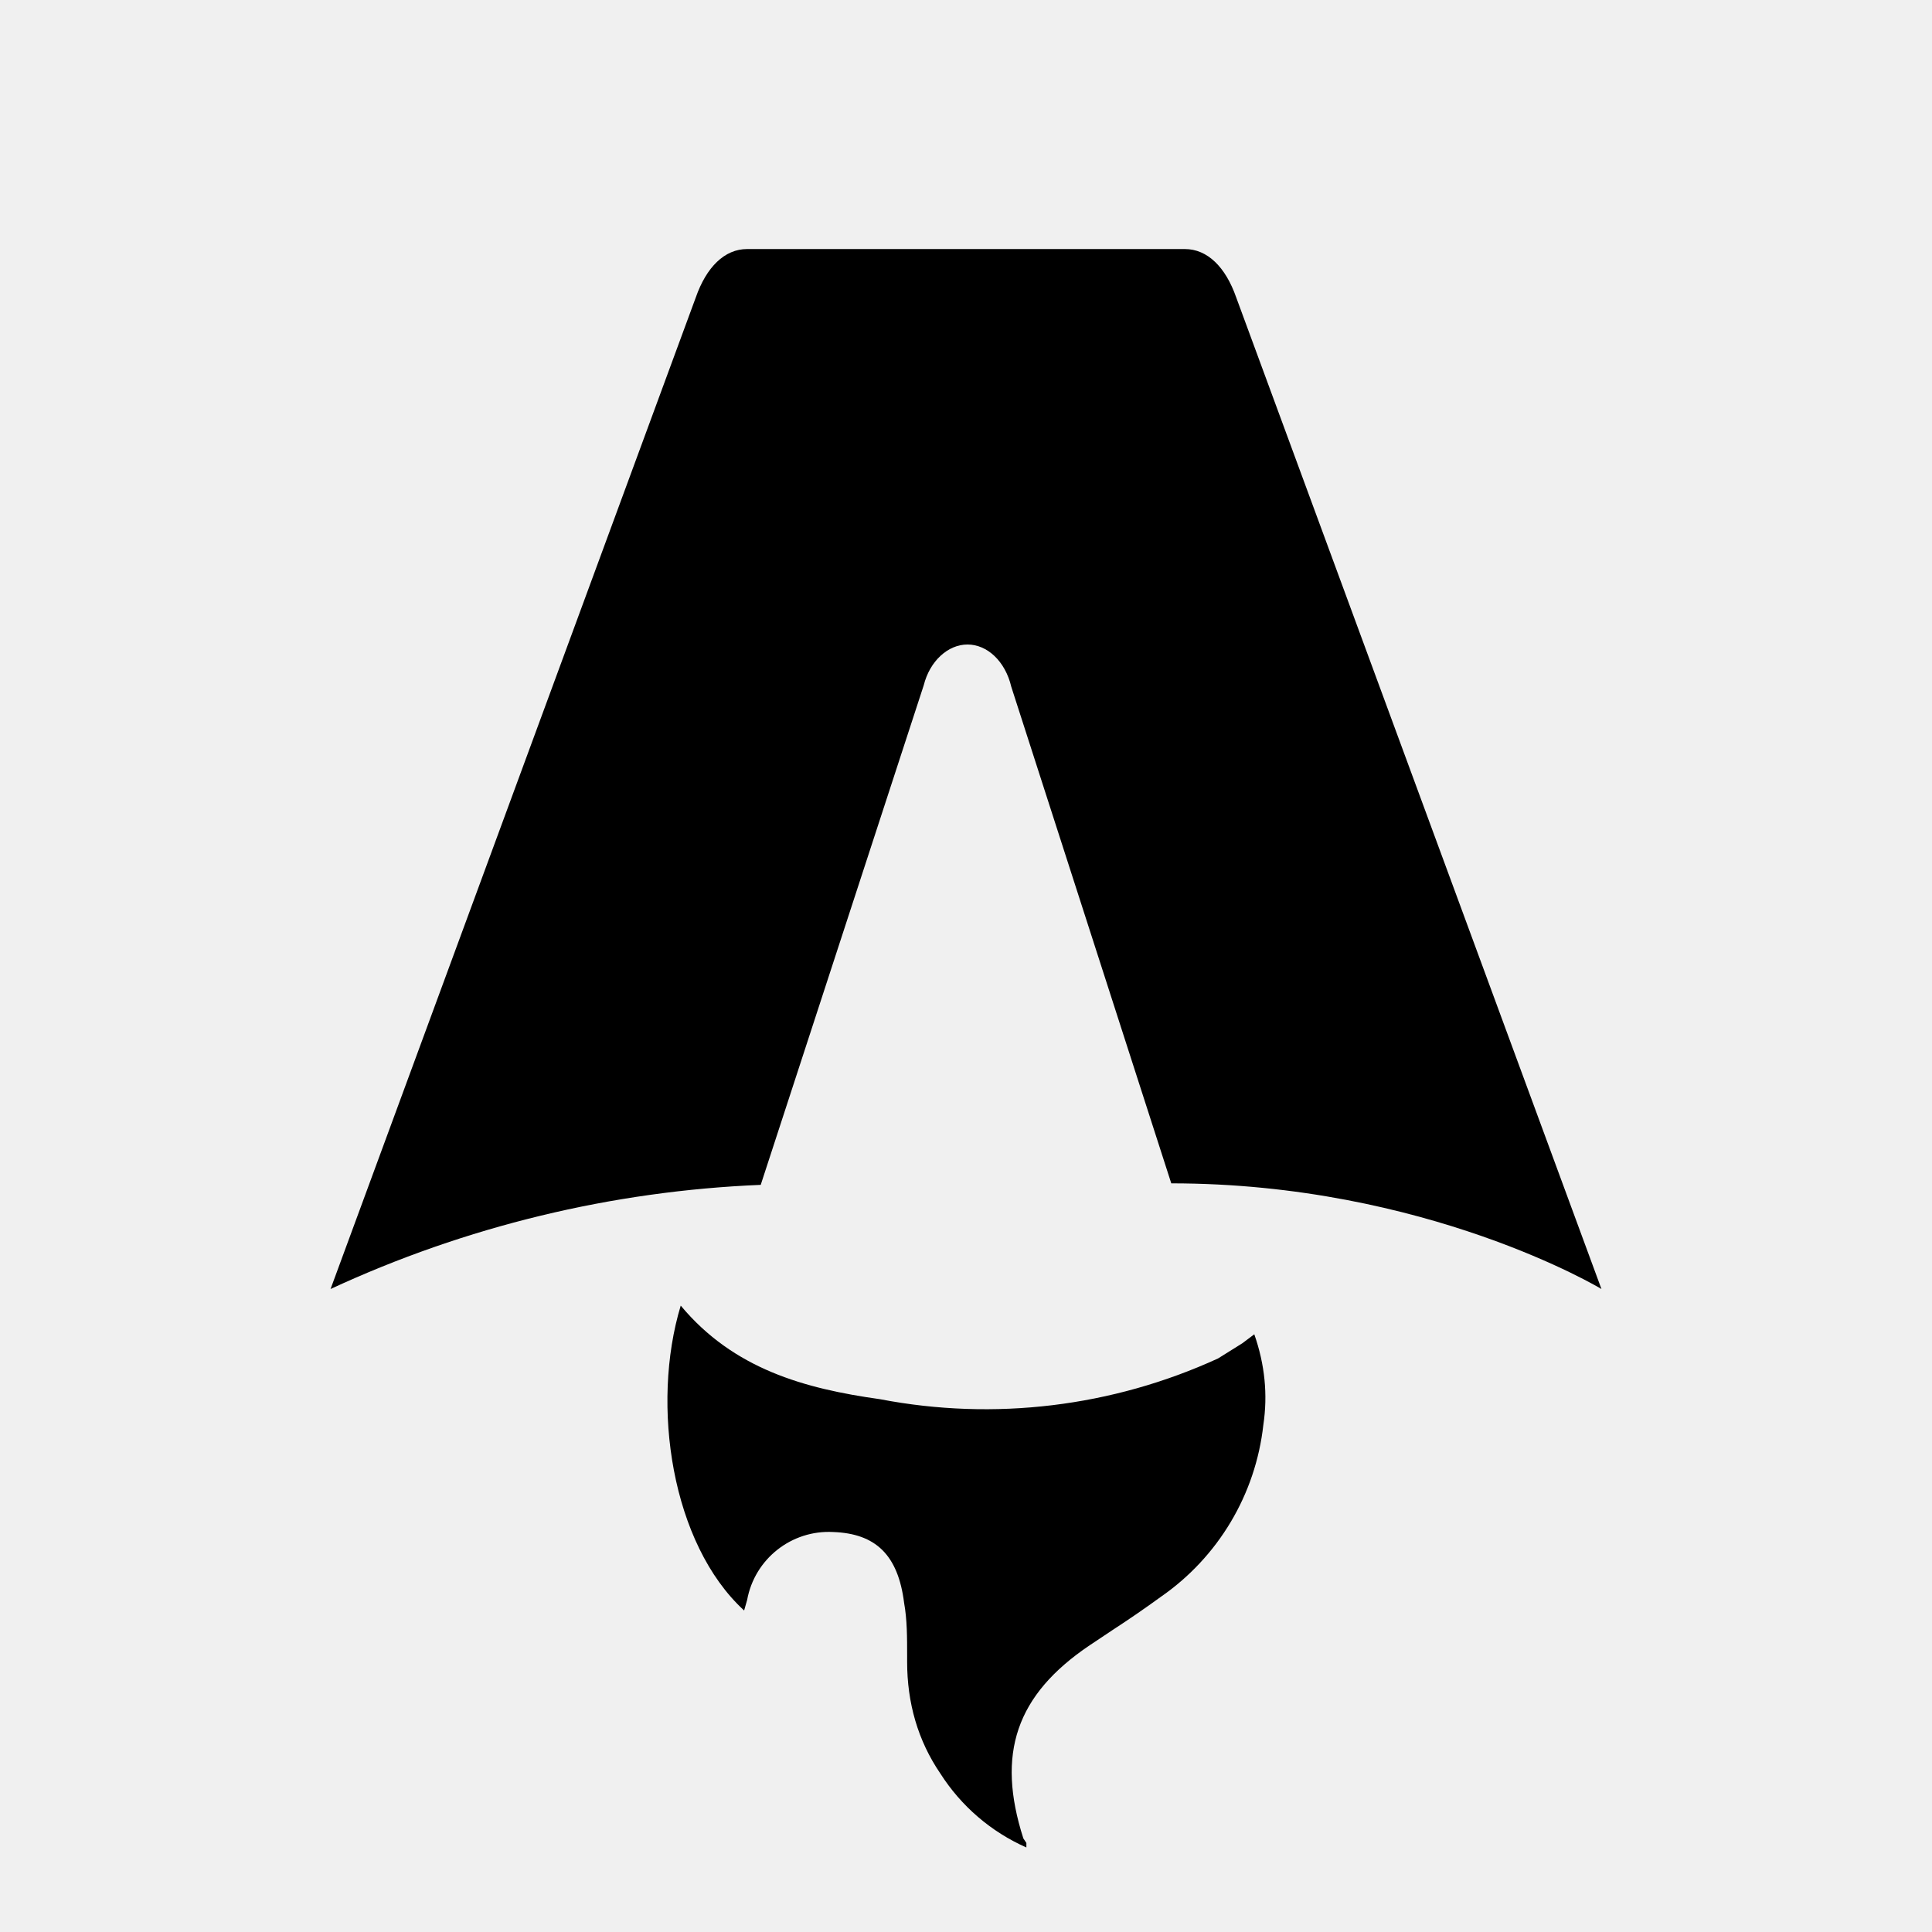
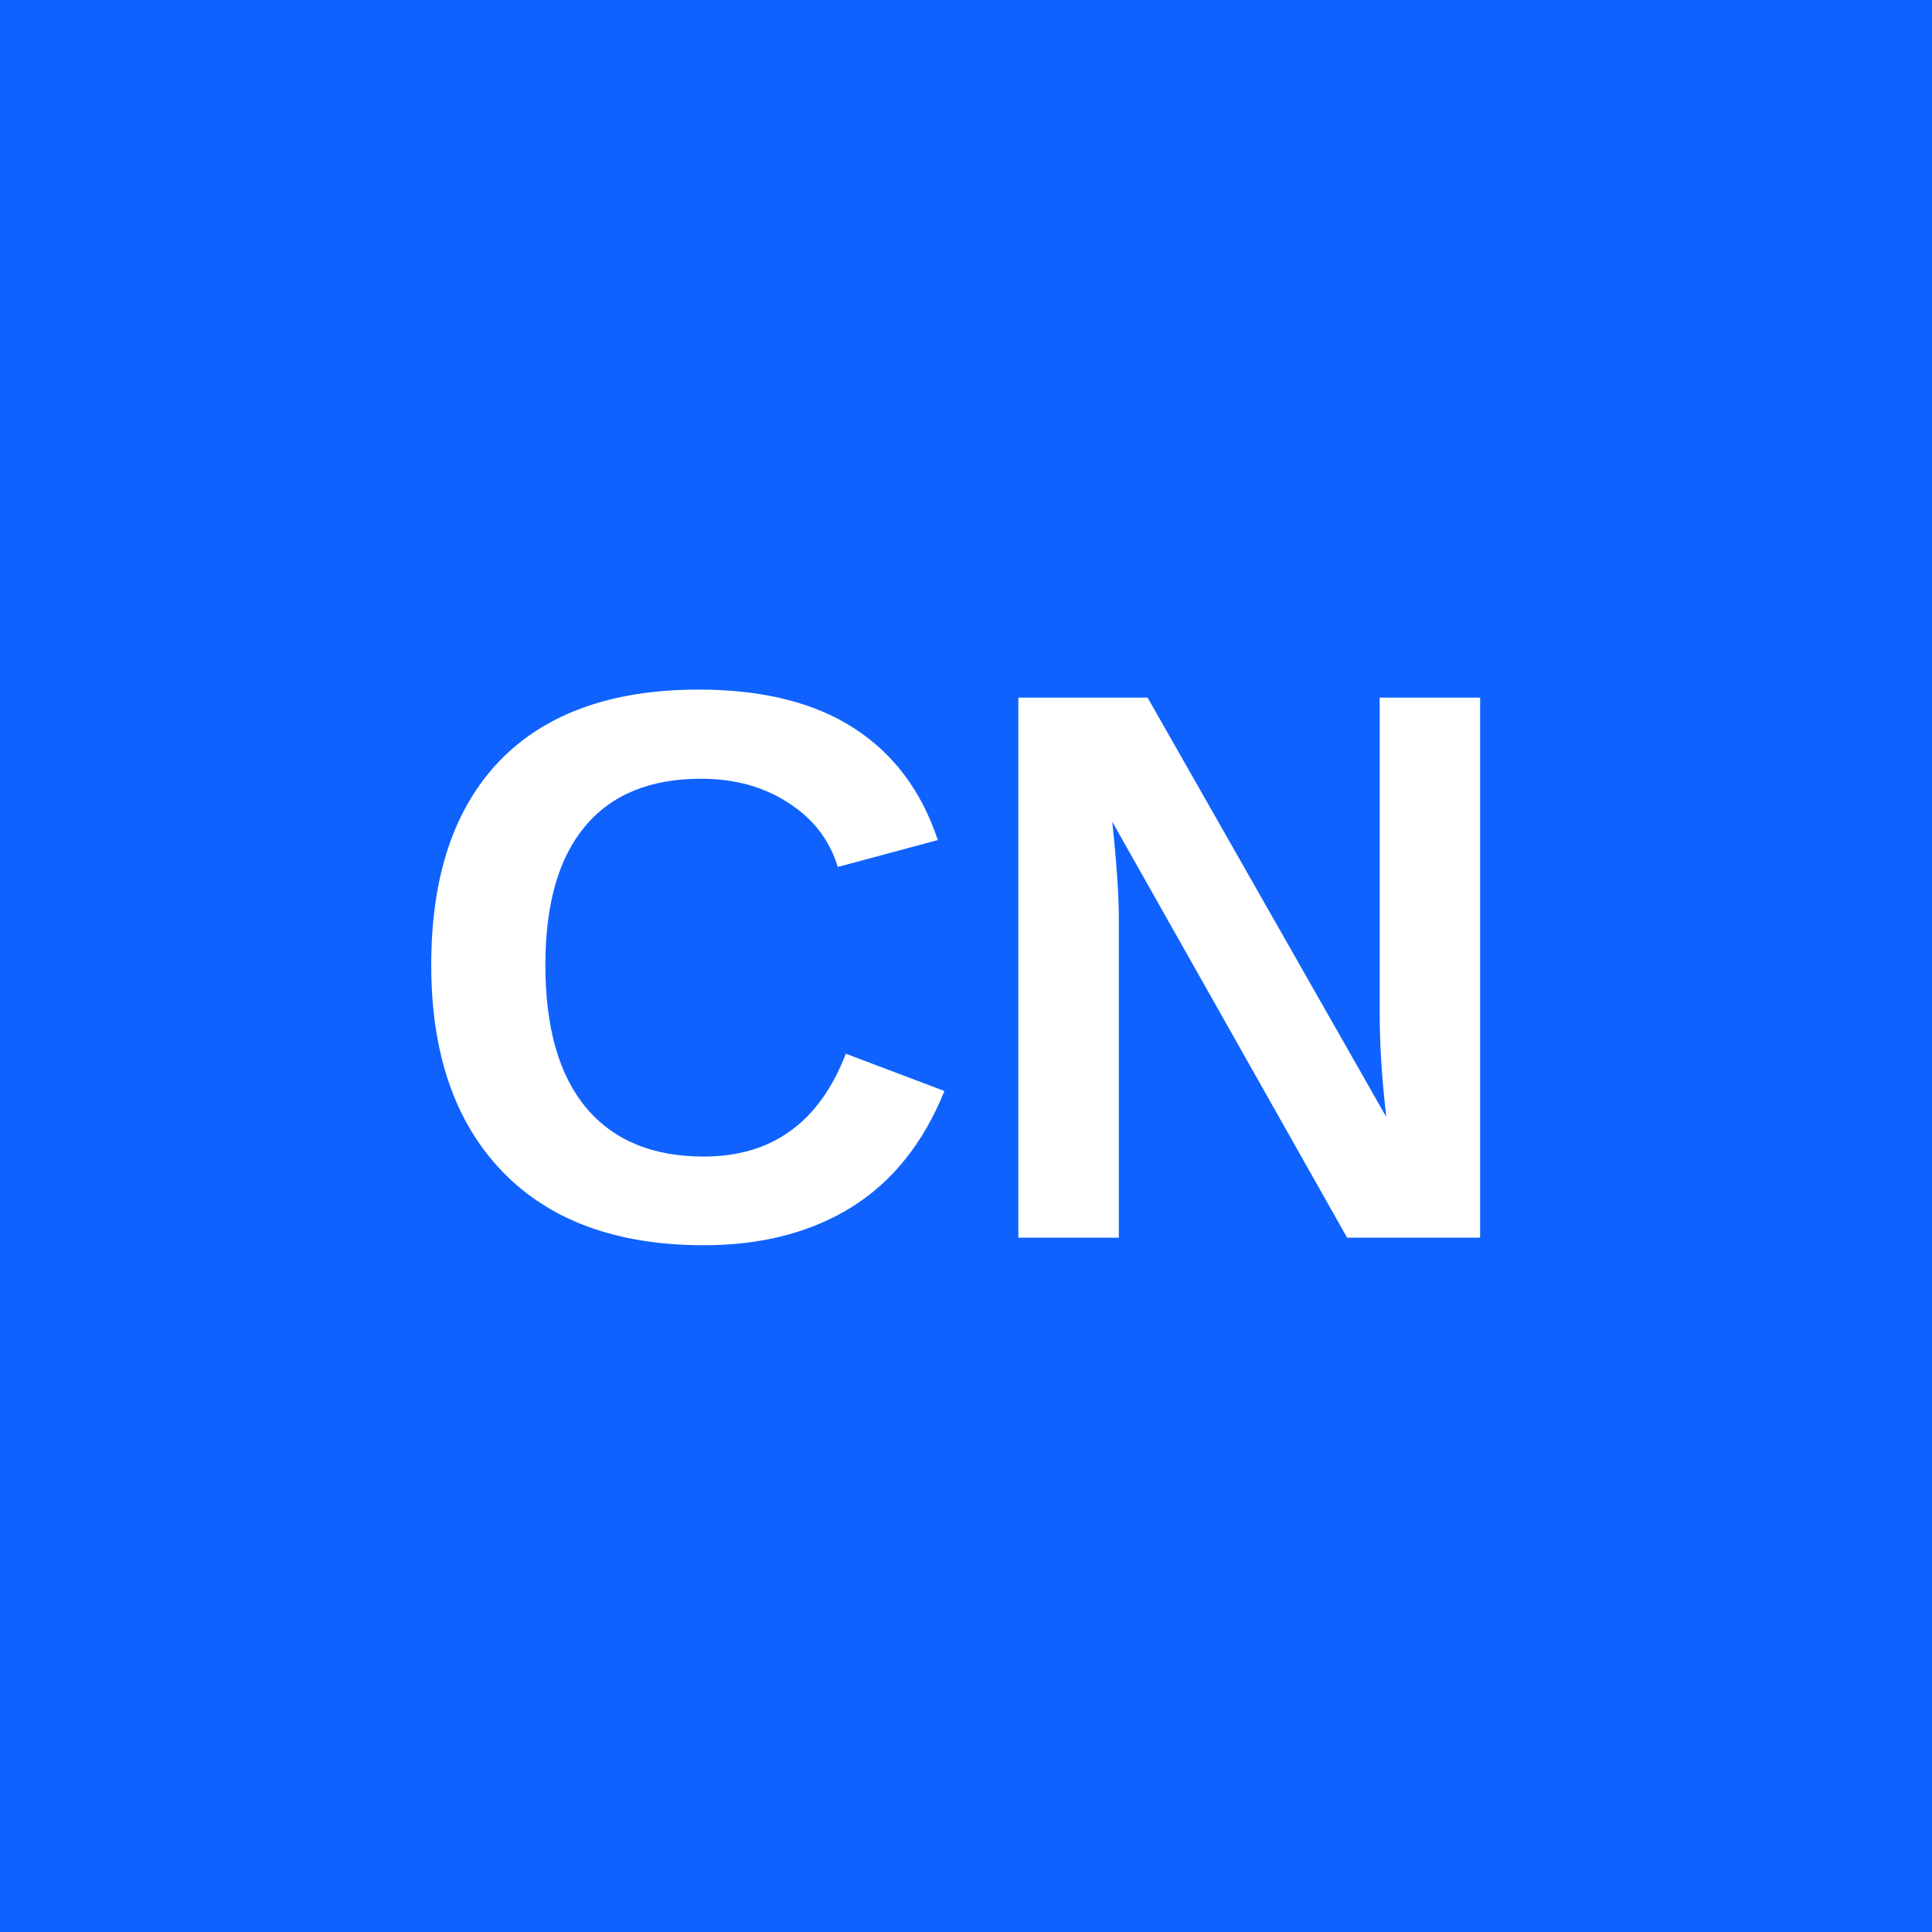
- <svg xmlns="http://www.w3.org/2000/svg" fill="none" viewBox="0 0 128 128">
-   <path d="M50.4 78.5a75.1 75.1 0 0 0-28.5 6.9l24.2-65.7c.7-2 1.9-3.2 3.4-3.2h29c1.5 0 2.7 1.2 3.4 3.2l24.2 65.7s-11.6-7-28.5-7L67 45.5c-.4-1.7-1.6-2.8-2.9-2.8-1.3 0-2.5 1.1-2.9 2.7L50.4 78.5Zm-1.1 28.2Zm-4.2-20.2c-2 6.6-.6 15.8 4.2 20.2a17.5 17.5 0 0 1 .2-.7 5.5 5.5 0 0 1 5.7-4.5c2.8.1 4.3 1.5 4.7 4.7.2 1.1.2 2.3.2 3.5v.4c0 2.7.7 5.2 2.2 7.4a13 13 0 0 0 5.7 4.9v-.3l-.2-.3c-1.8-5.6-.5-9.5 4.4-12.8l1.5-1a73 73 0 0 0 3.2-2.2 16 16 0 0 0 6.8-11.4c.3-2 .1-4-.6-6l-.8.6-1.6 1a37 37 0 0 1-22.4 2.7c-5-.7-9.7-2-13.2-6.2Z" />
-   <style>
-         path { fill: #000; }
-         @media (prefers-color-scheme: dark) {
-             path { fill: #FFF; }
-         }
-     </style>
+ <svg xmlns="http://www.w3.org/2000/svg" viewBox="0 0 64 64">
+   <rect width="64" height="64" fill="#0f62fe" />
+   <text x="32" y="41" text-anchor="middle" font-family="Arial, Helvetica, sans-serif" font-size="26" font-weight="700" fill="#ffffff">CN</text>
</svg>
